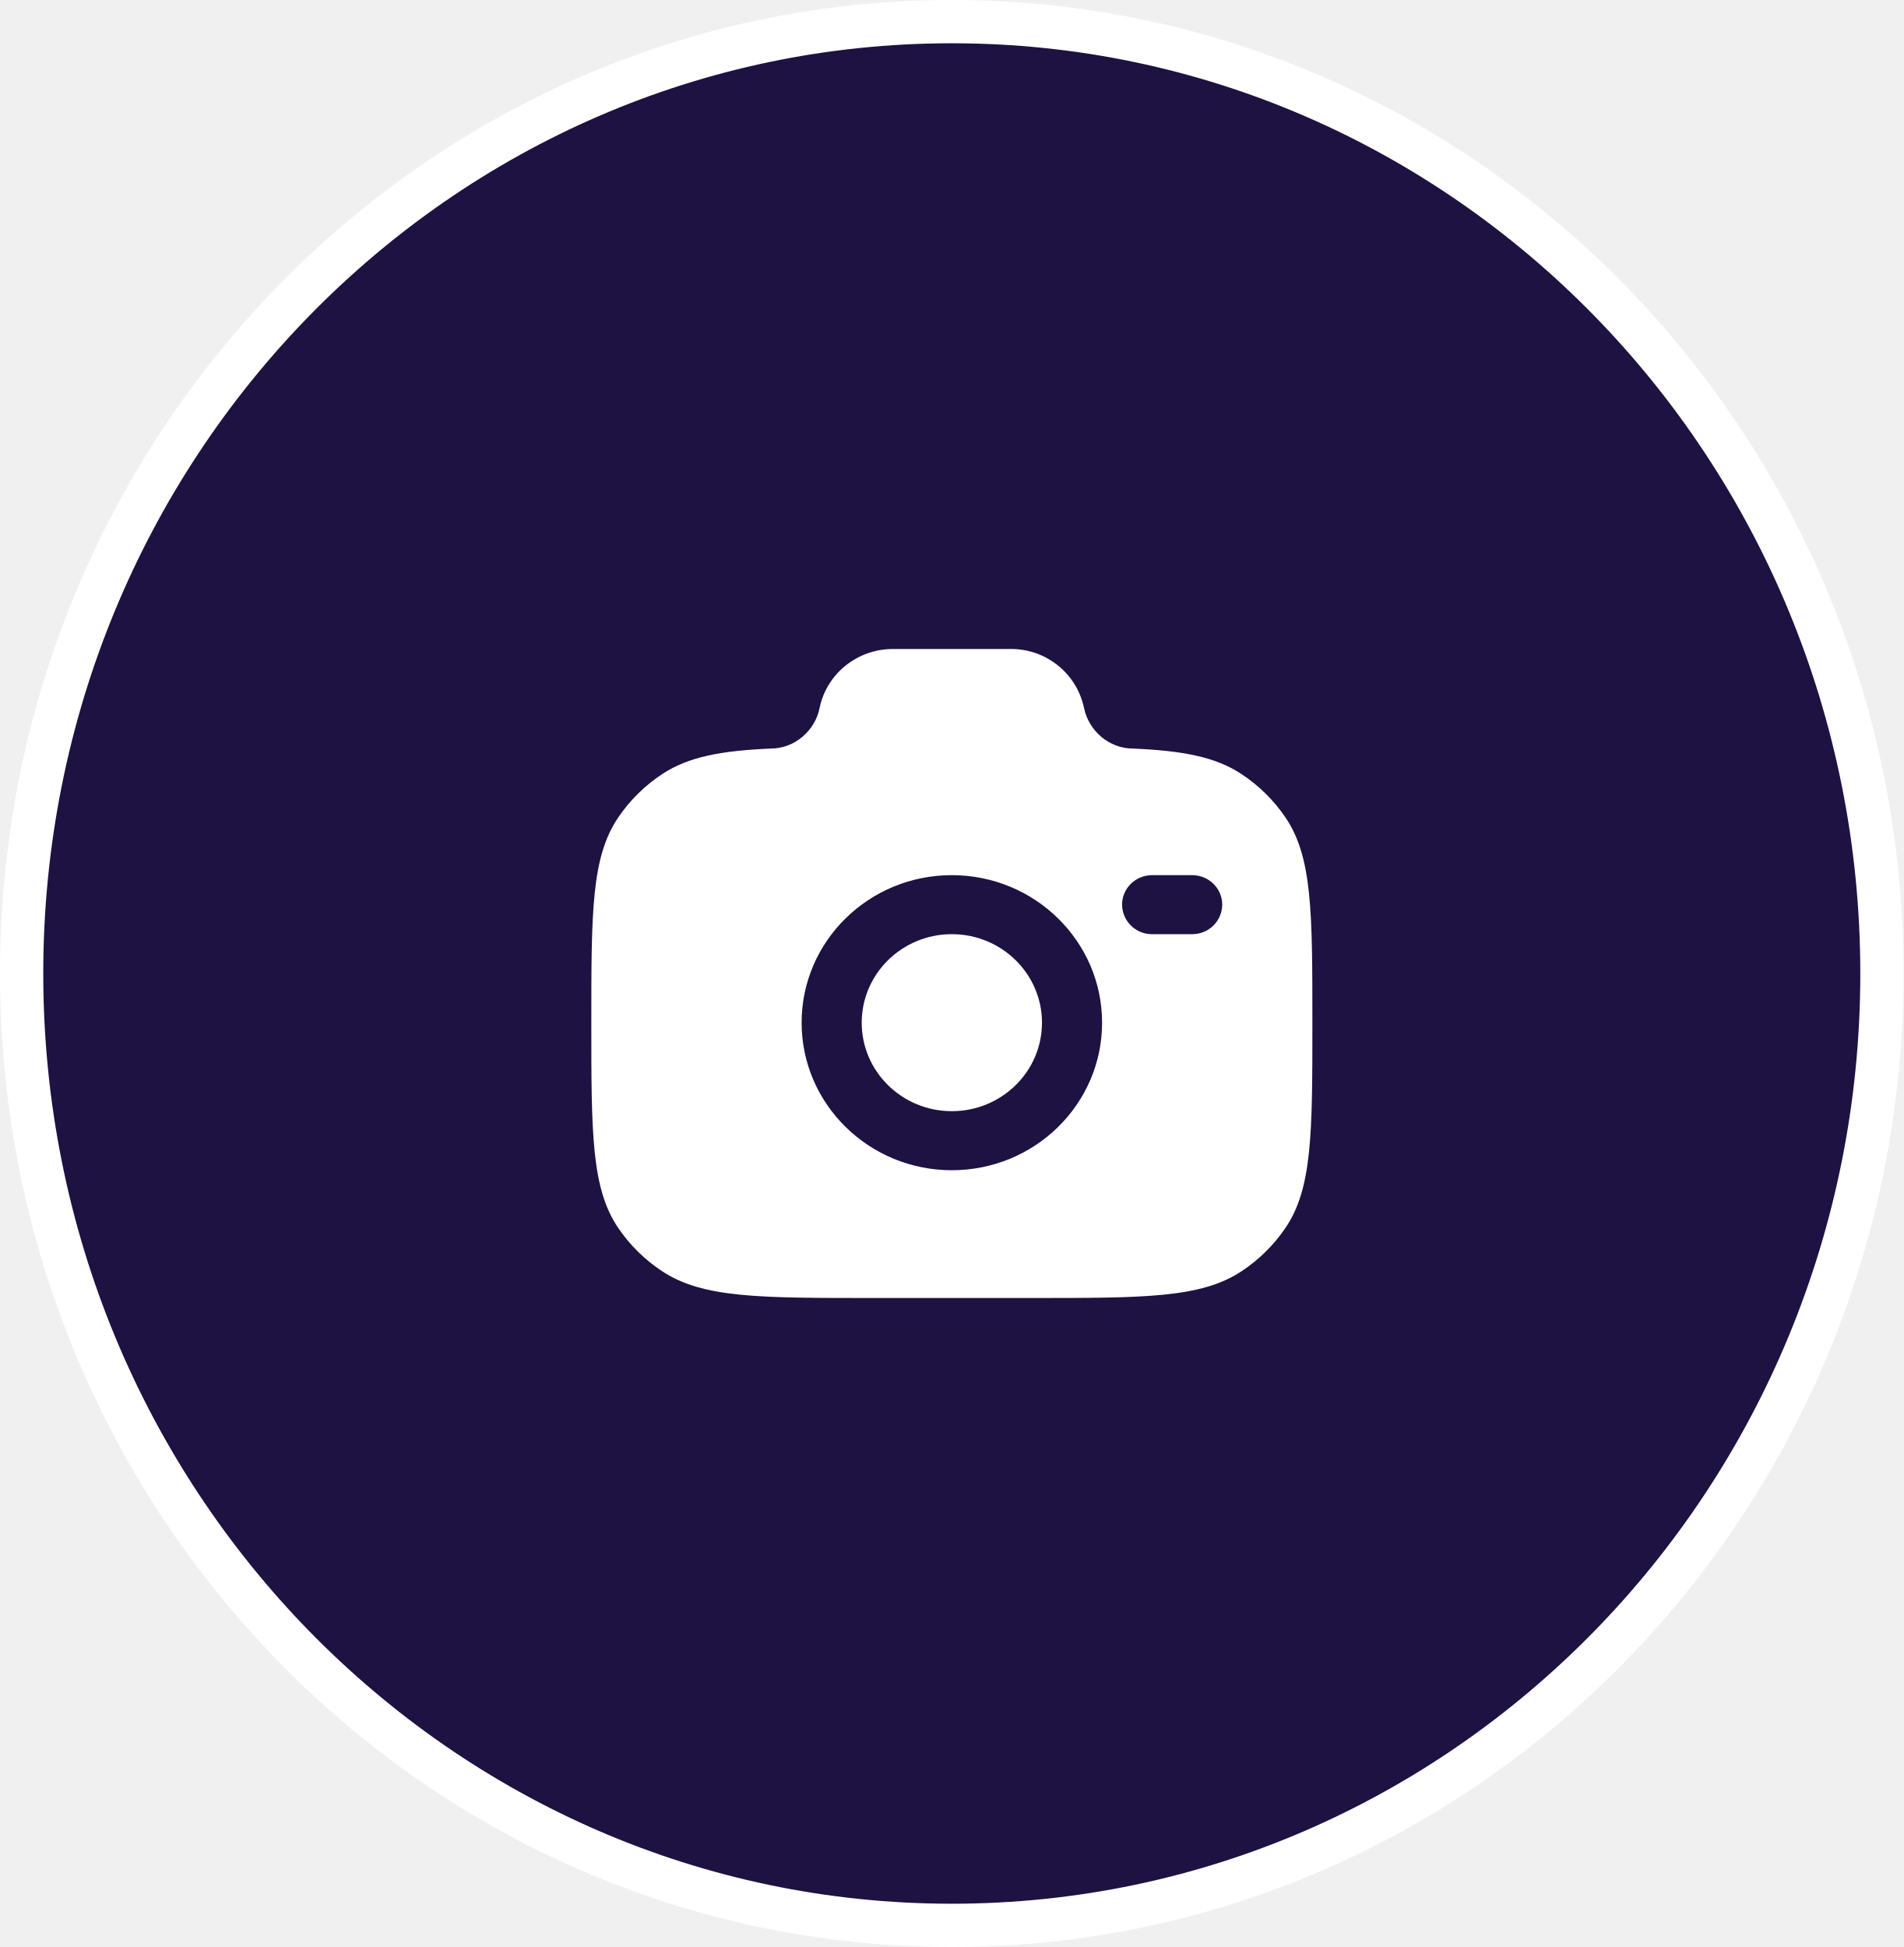
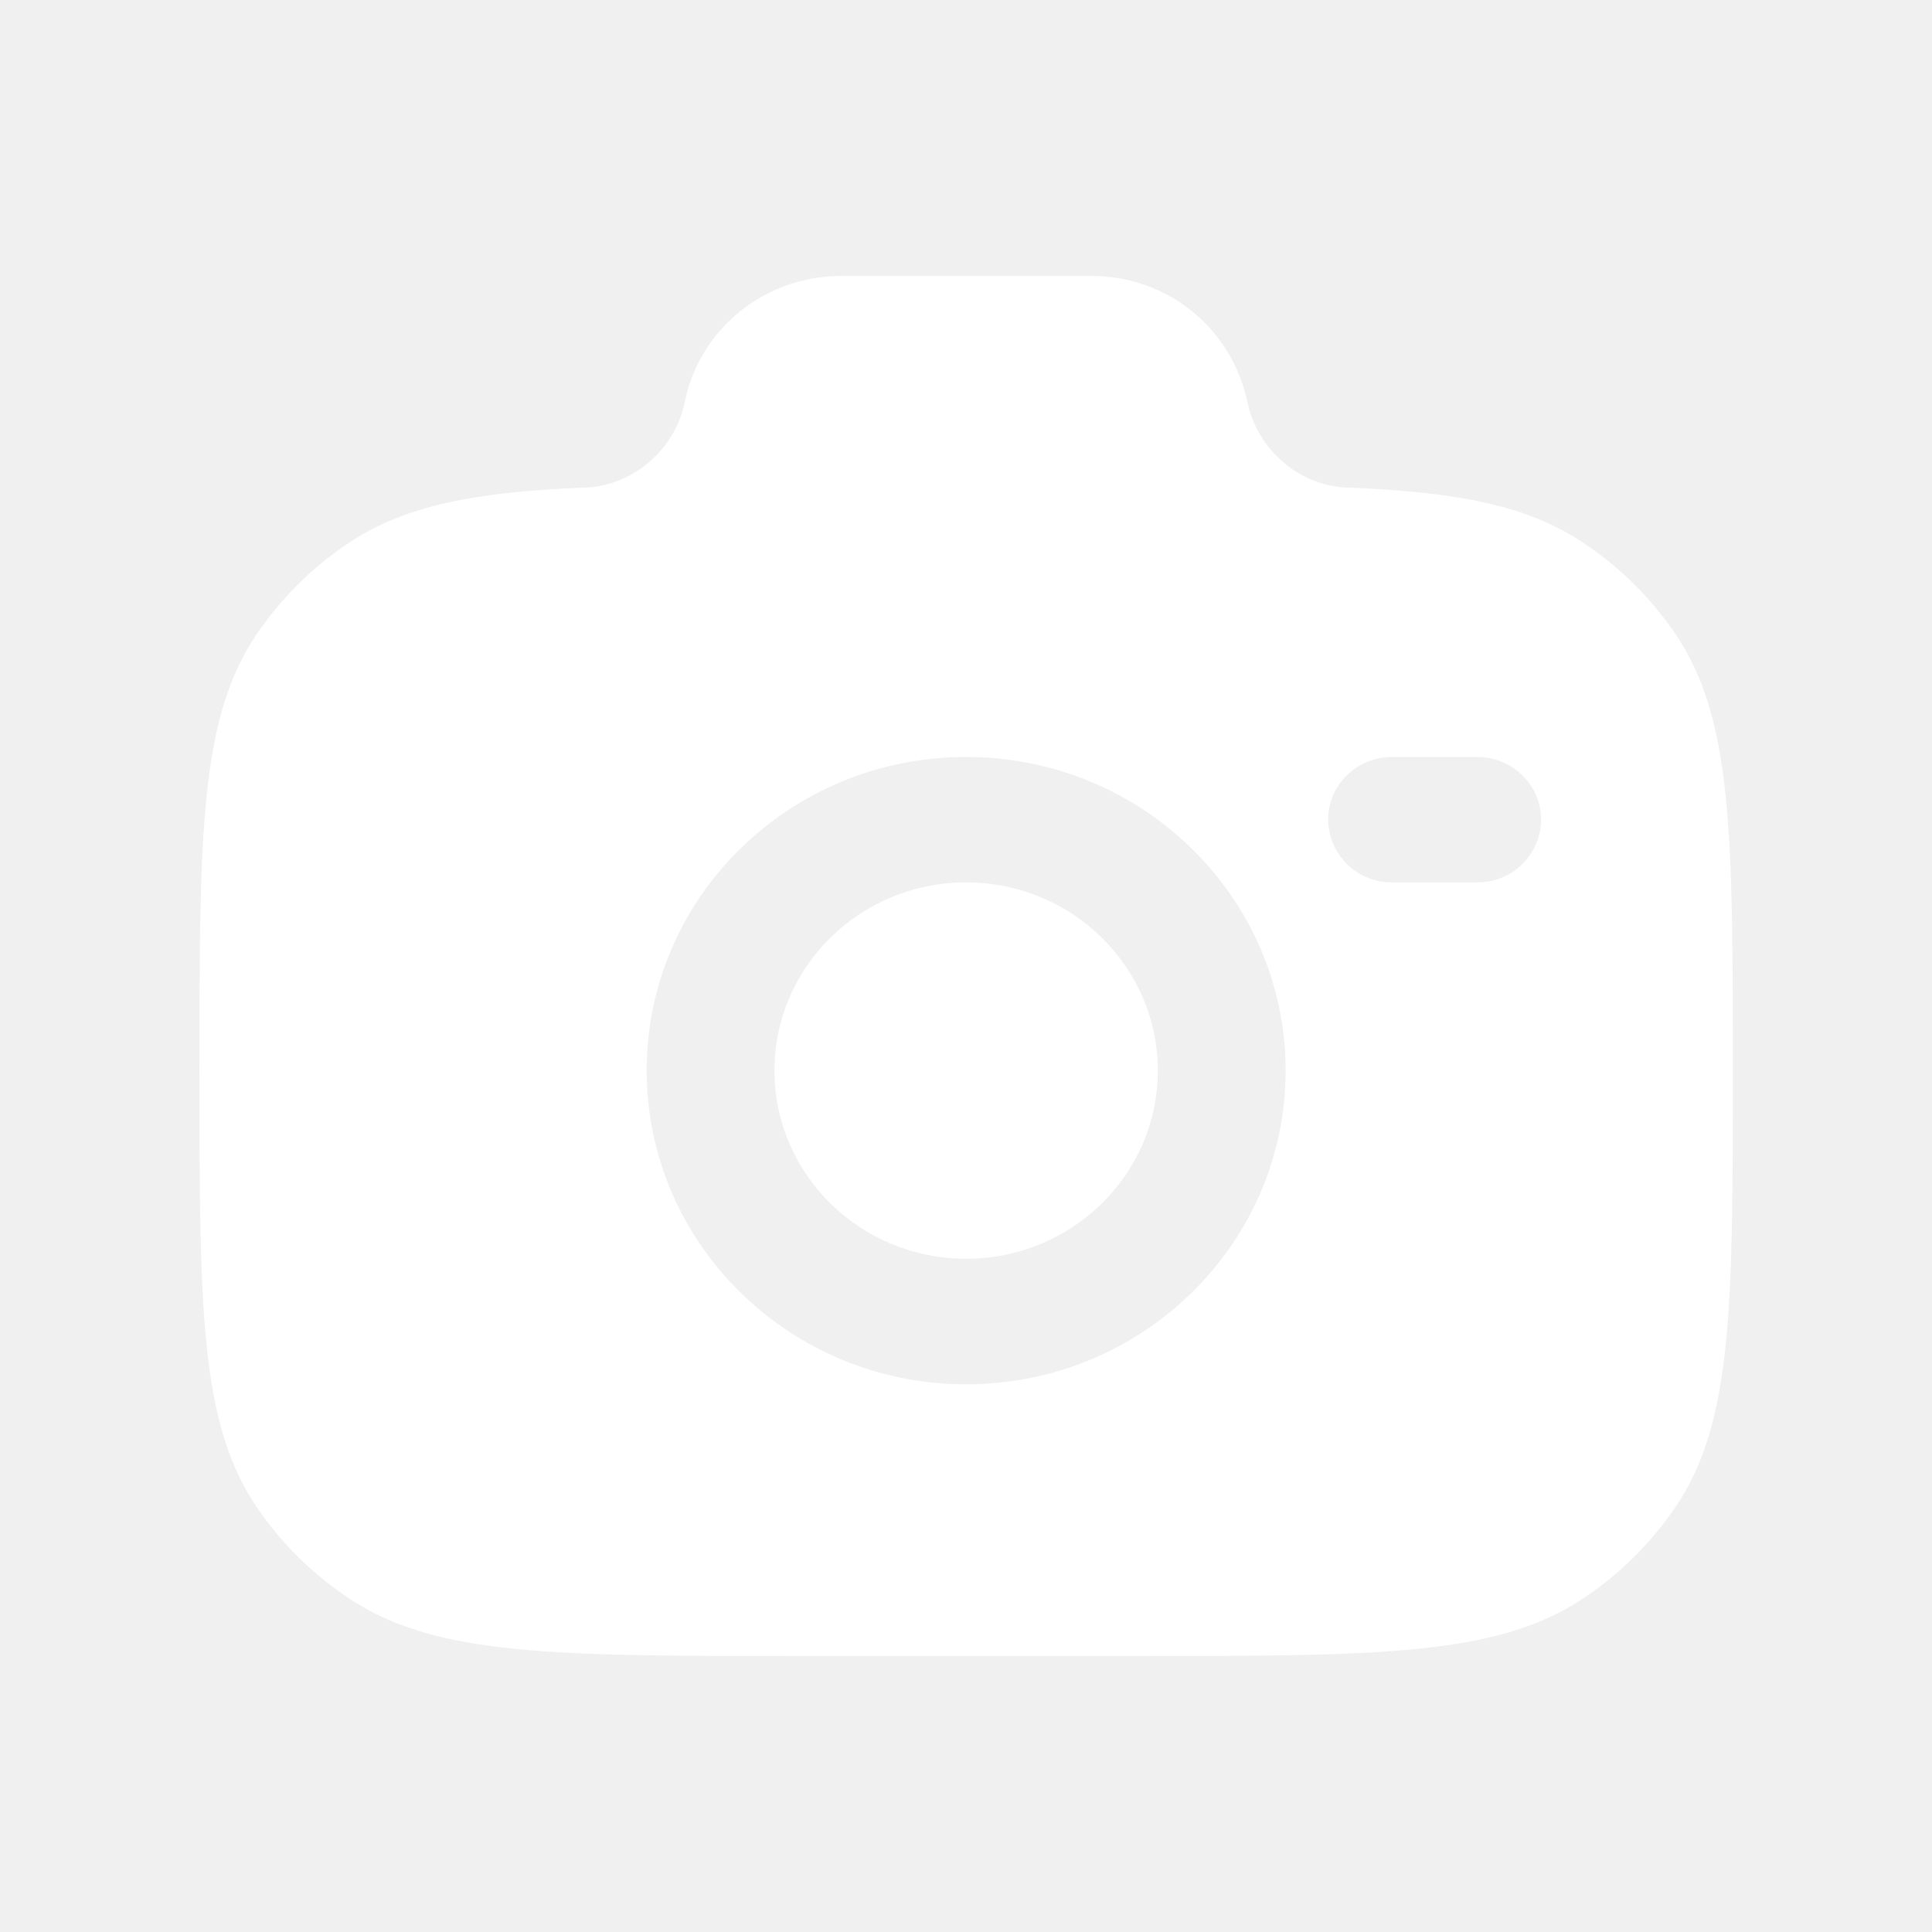
- <svg xmlns="http://www.w3.org/2000/svg" width="44" height="45" viewBox="0 0 44 45" fill="none">
-   <path d="M22 0.5C33.864 0.5 43.5 10.339 43.5 22.5C43.5 34.661 33.864 44.5 22 44.5C10.136 44.5 0.5 34.661 0.5 22.5C0.5 10.339 10.136 0.5 22 0.5Z" fill="#1E1242" stroke="white" />
-   <path fill-rule="evenodd" clip-rule="evenodd" d="M20.15 30H23.853C26.454 30 27.755 30 28.689 29.387C29.092 29.123 29.439 28.782 29.71 28.384C30.335 27.468 30.335 26.19 30.335 23.637C30.335 21.083 30.335 19.806 29.71 18.889C29.439 18.491 29.092 18.15 28.689 17.886C28.089 17.492 27.337 17.351 26.186 17.301C25.637 17.301 25.165 16.892 25.057 16.363C24.975 15.976 24.762 15.628 24.453 15.38C24.144 15.132 23.759 14.997 23.363 15H20.64C19.816 15 19.107 15.571 18.945 16.363C18.838 16.892 18.366 17.301 17.816 17.301C16.666 17.351 15.915 17.492 15.314 17.886C14.911 18.15 14.564 18.491 14.293 18.889C13.668 19.806 13.668 21.082 13.668 23.637C13.668 26.191 13.668 27.467 14.292 28.384C14.562 28.781 14.909 29.122 15.314 29.387C16.248 30 17.549 30 20.15 30ZM22.001 20.227C20.084 20.227 18.529 21.753 18.529 23.636C18.529 25.518 20.085 27.047 22.001 27.047C23.918 27.047 25.474 25.52 25.474 23.637C25.474 21.755 23.918 20.227 22.001 20.227ZM22.001 21.591C20.851 21.591 19.918 22.507 19.918 23.637C19.918 24.766 20.851 25.682 22.001 25.682C23.151 25.682 24.085 24.766 24.085 23.637C24.085 22.508 23.151 21.591 22.001 21.591ZM25.936 20.909C25.936 20.532 26.247 20.227 26.631 20.227H27.556C27.94 20.227 28.251 20.532 28.251 20.909C28.25 21.092 28.175 21.266 28.045 21.394C27.915 21.521 27.74 21.592 27.557 21.591H26.631C26.541 21.592 26.451 21.575 26.367 21.541C26.284 21.507 26.207 21.457 26.143 21.394C26.078 21.331 26.027 21.255 25.991 21.172C25.956 21.089 25.937 21 25.936 20.909Z" fill="white" />
+ <svg xmlns="http://www.w3.org/2000/svg" width="21" height="21" viewBox="0 0 21 21" fill="none">
+   <path fill-rule="evenodd" clip-rule="evenodd" d="M8.65 18H12.353C14.954 18 16.255 18 17.189 17.387C17.592 17.123 17.939 16.782 18.21 16.384C18.835 15.467 18.835 14.19 18.835 11.637C18.835 9.083 18.835 7.806 18.21 6.889C17.939 6.491 17.592 6.15 17.189 5.886C16.589 5.492 15.837 5.351 14.686 5.301C14.137 5.301 13.665 4.893 13.557 4.363C13.475 3.976 13.261 3.628 12.953 3.38C12.644 3.132 12.259 2.997 11.863 3H9.14C8.316 3 7.607 3.571 7.445 4.363C7.338 4.893 6.865 5.301 6.316 5.301C5.166 5.351 4.415 5.493 3.814 5.886C3.411 6.15 3.064 6.491 2.793 6.889C2.168 7.806 2.168 9.083 2.168 11.637C2.168 14.191 2.168 15.467 2.792 16.384C3.062 16.781 3.409 17.122 3.814 17.387C4.748 18 6.049 18 8.65 18ZM10.501 8.228C8.584 8.228 7.029 9.753 7.029 11.636C7.029 13.518 8.585 15.047 10.501 15.047C12.418 15.047 13.974 13.52 13.974 11.637C13.974 9.755 12.418 8.228 10.501 8.228ZM10.501 9.591C9.351 9.591 8.418 10.507 8.418 11.637C8.418 12.766 9.351 13.682 10.501 13.682C11.651 13.682 12.585 12.766 12.585 11.637C12.585 10.508 11.651 9.591 10.501 9.591ZM14.436 8.909C14.436 8.533 14.747 8.228 15.131 8.228H16.056C16.44 8.228 16.751 8.533 16.751 8.909C16.75 9.092 16.675 9.266 16.545 9.394C16.415 9.522 16.24 9.592 16.057 9.591H15.131C15.041 9.592 14.951 9.575 14.867 9.541C14.784 9.507 14.707 9.457 14.643 9.394C14.578 9.331 14.527 9.255 14.491 9.172C14.456 9.089 14.437 9 14.436 8.909Z" fill="white" />
</svg>
